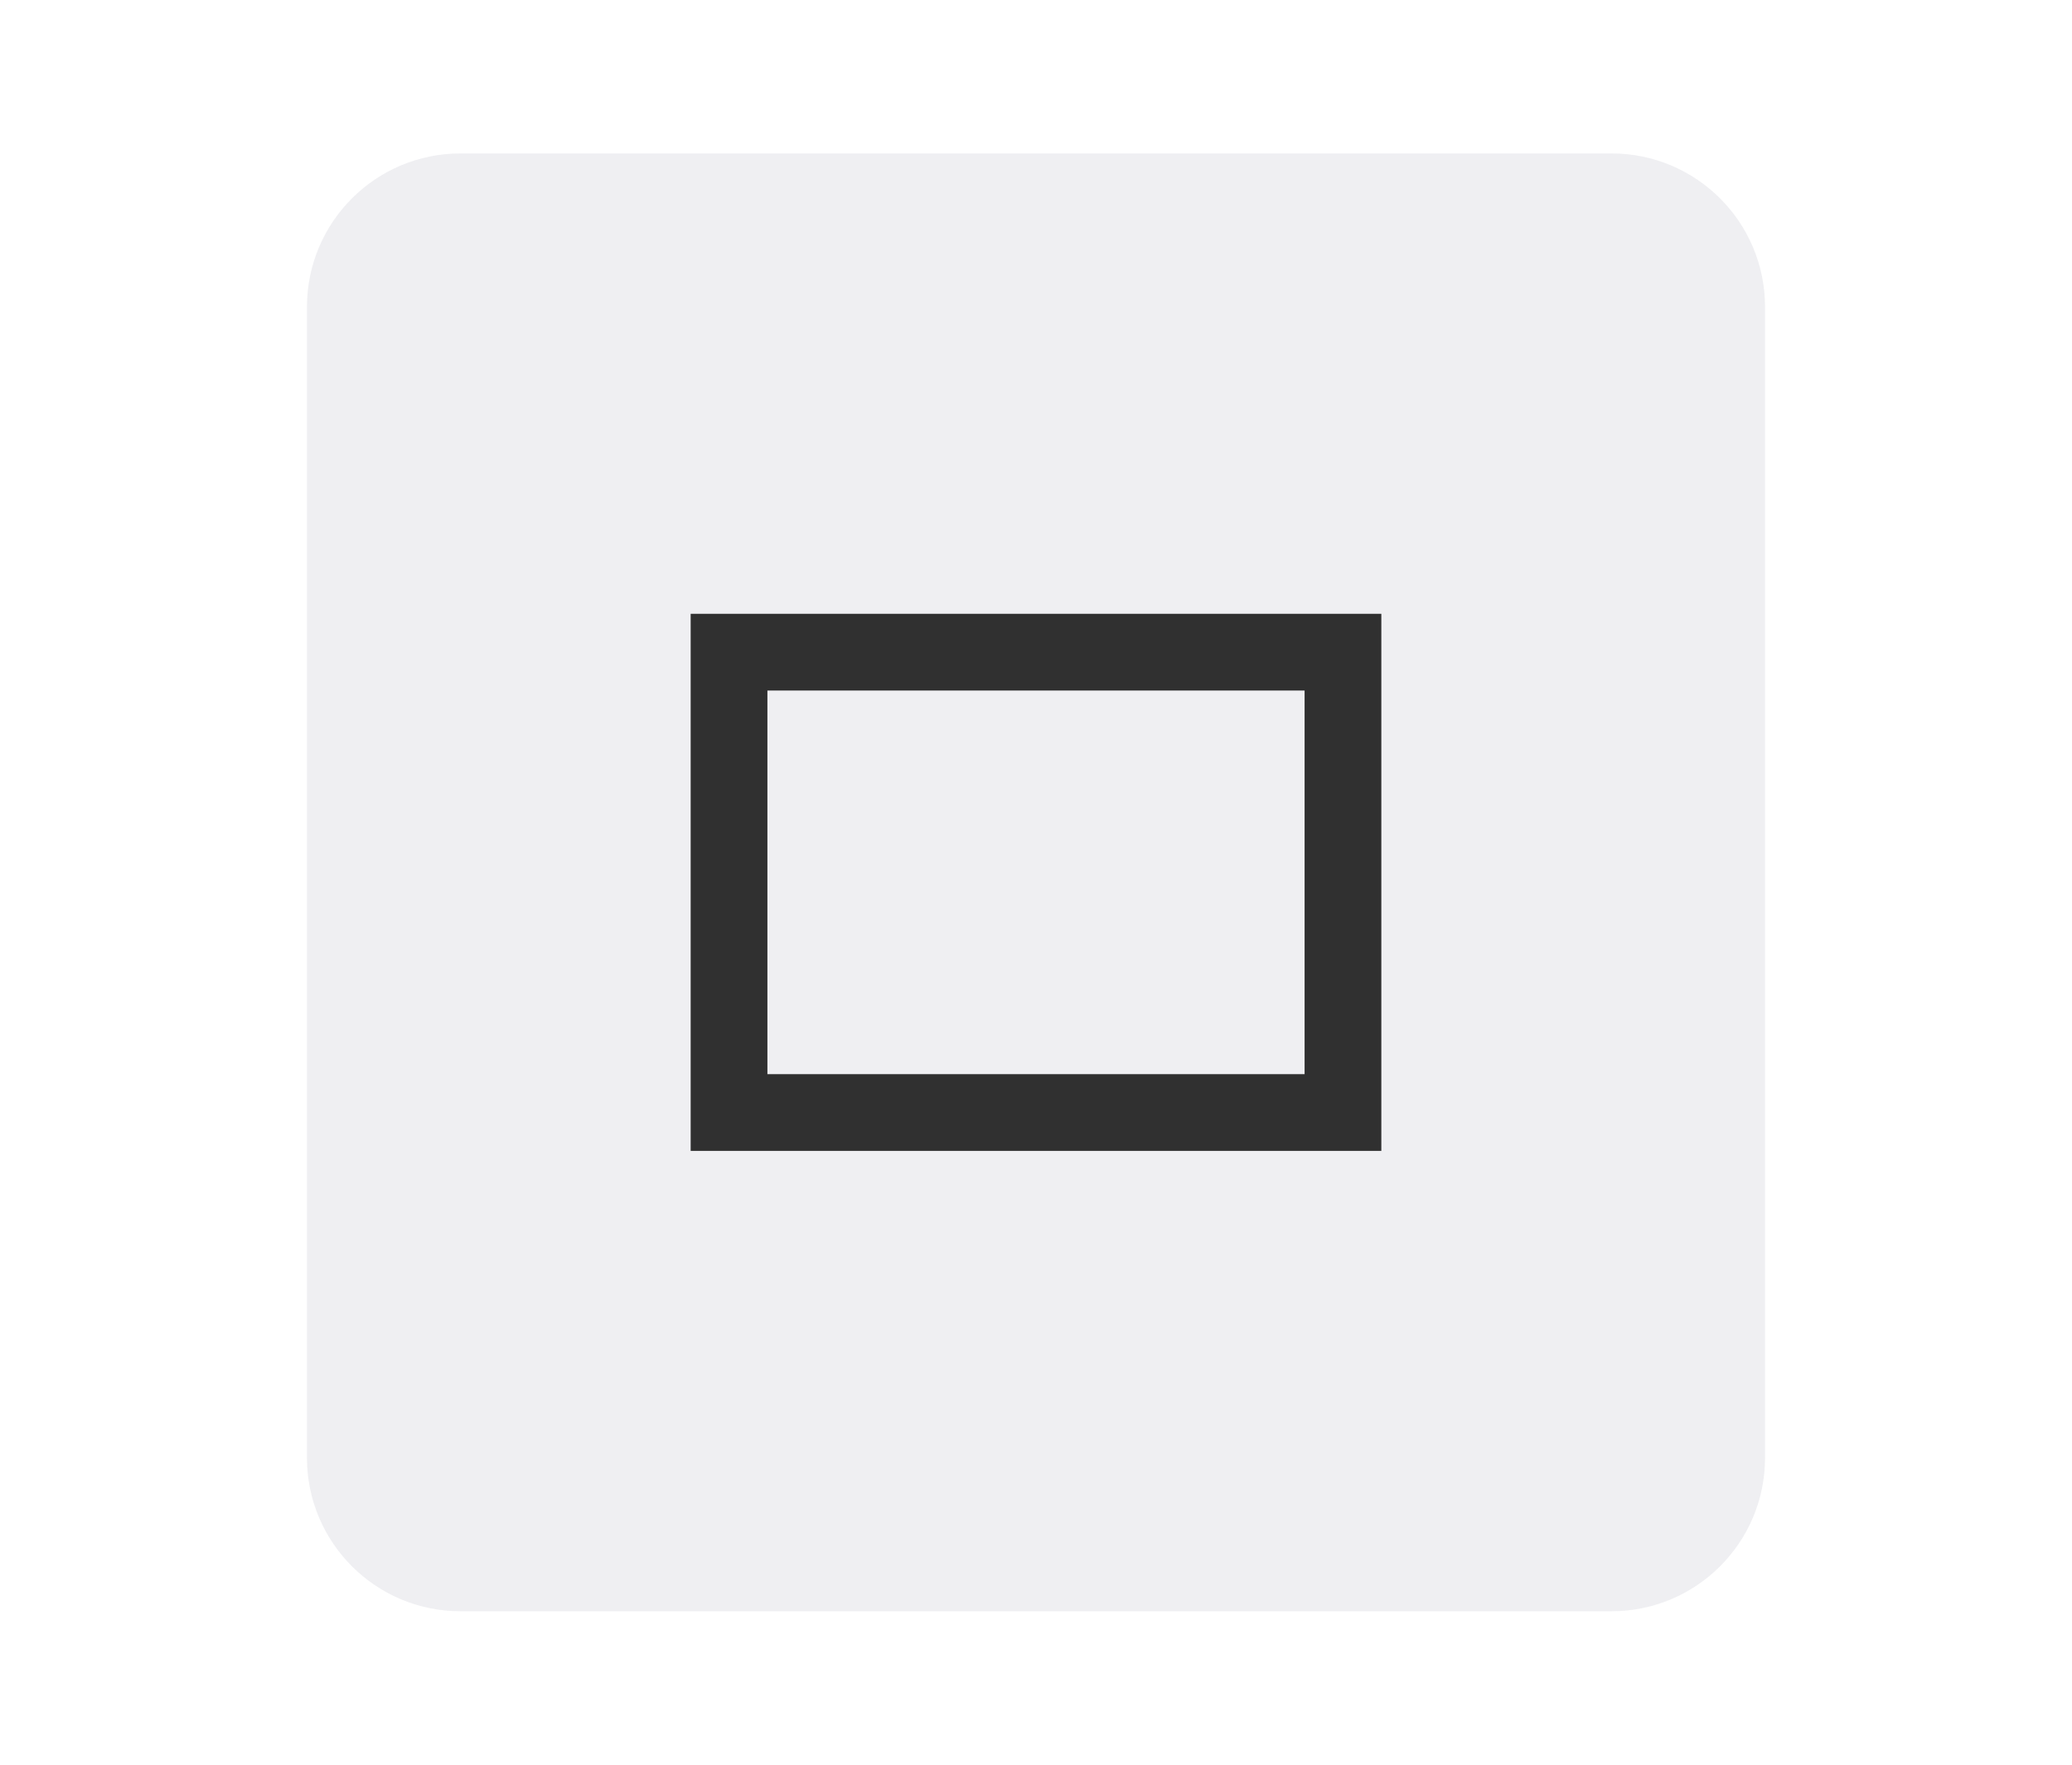
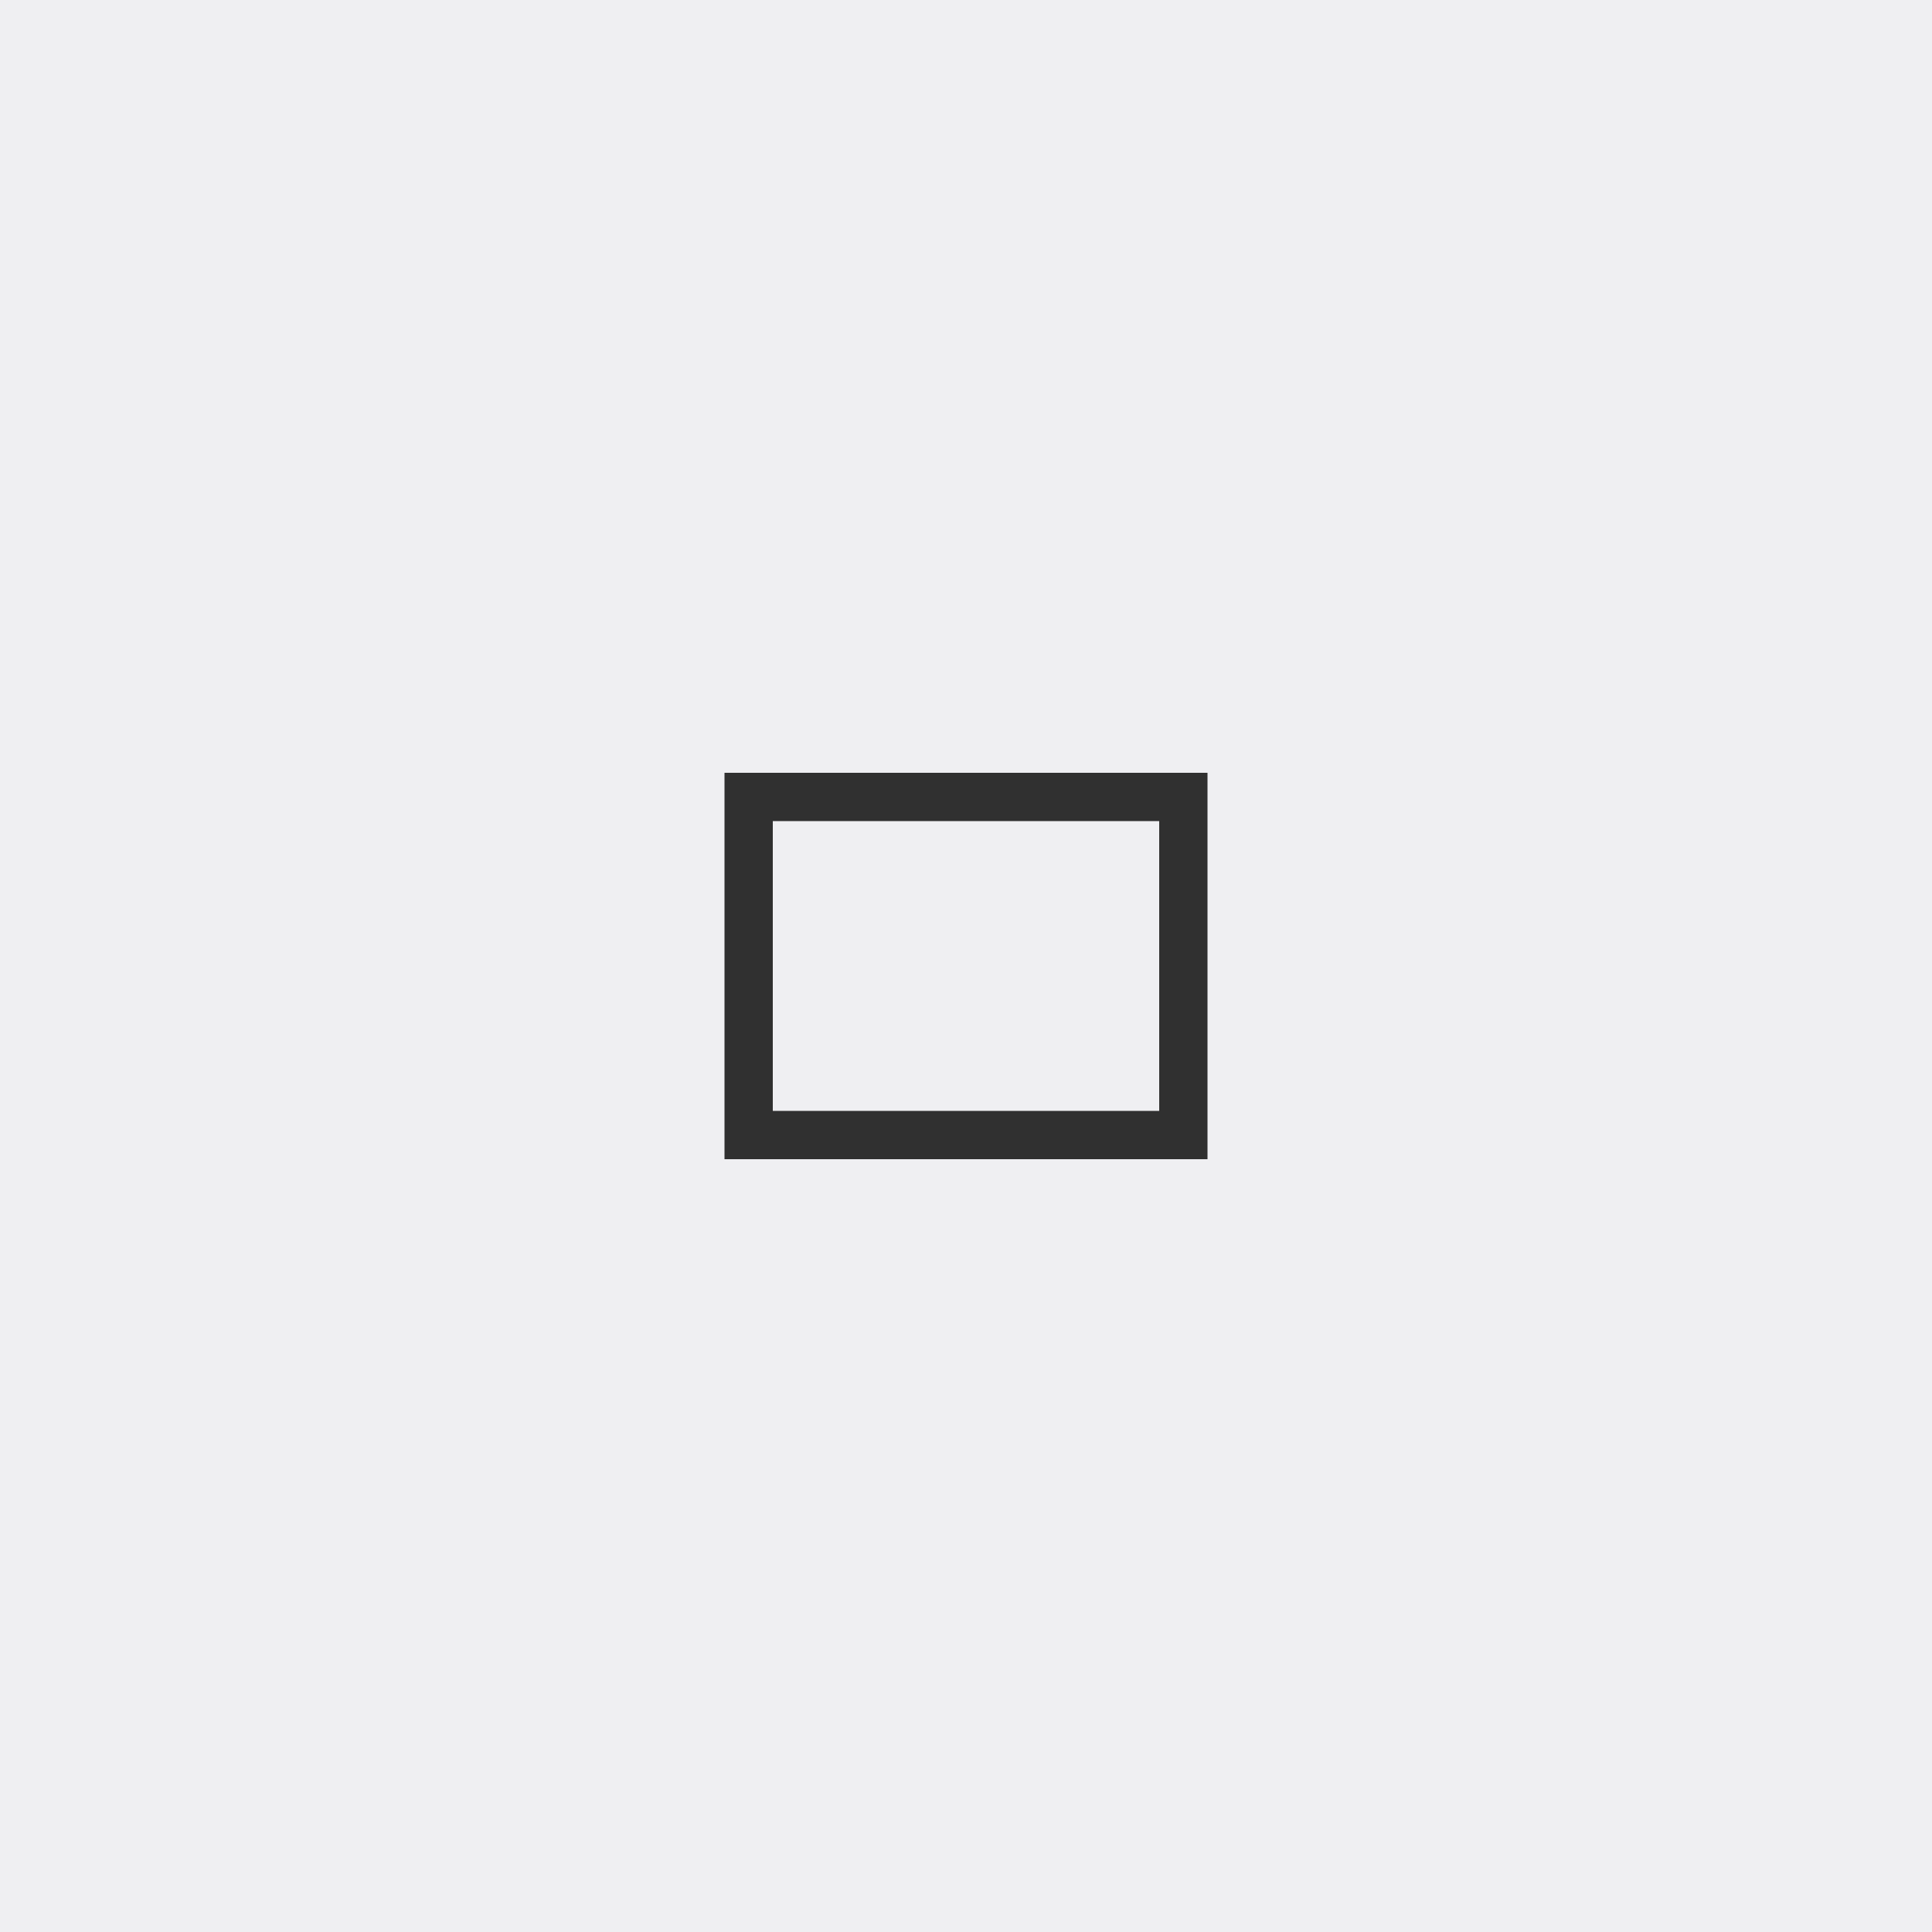
- <svg xmlns="http://www.w3.org/2000/svg" width="27px" height="23px" viewBox="0 0 27 23" version="1.1">
-   <defs />
-   <g id="最大化最小化" stroke="none" stroke-width="1" fill="none" fill-rule="evenodd">
-     <g id="浅色-无阴影" transform="translate(-183, -117)">
-       <g id="maximize_hover" transform="translate(183, 117)">
-         <rect id="Rectangle-16" fill-opacity="0.289" fill="#000000" opacity="0" x="0" y="0" width="27" height="23" />
-         <rect id="Rectangle-62" fill-opacity="0.1" fill="#636381" x="4" y="2" width="19" height="19" rx="2" />
-         <path d="M9,13.25 L9,9.75 L9,8 L10.8,8 L16.2,8 L18,8 L18,9.75 L18,13.25 L18,15 L16.2,15 L10.8,15 L9,15 L9,13.25 Z M10,14 L17,14 L17,9 L10,9 L10,14 Z" id="maximize_normal" fill="#303030" />
-       </g>
-     </g>
+ <svg xmlns="http://www.w3.org/2000/svg" width="40" height="40" viewBox="0 0 40 40">
+   <g fill="none" fill-rule="evenodd">
+     <rect width="40" height="40" fill="#636381" fill-opacity=".1" />
+     <path fill="#303030" d="M15,22.25 L15,17.75 L15,16 L16.8,16 L23.2,16 L25,16 L25,17.75 L25,22.25 L25,24 L23.2,24 L16.8,24 L15,24 L15,22.25 Z M16,23 L24,23 L24,17 L16,17 L16,23 Z" />
  </g>
</svg>
